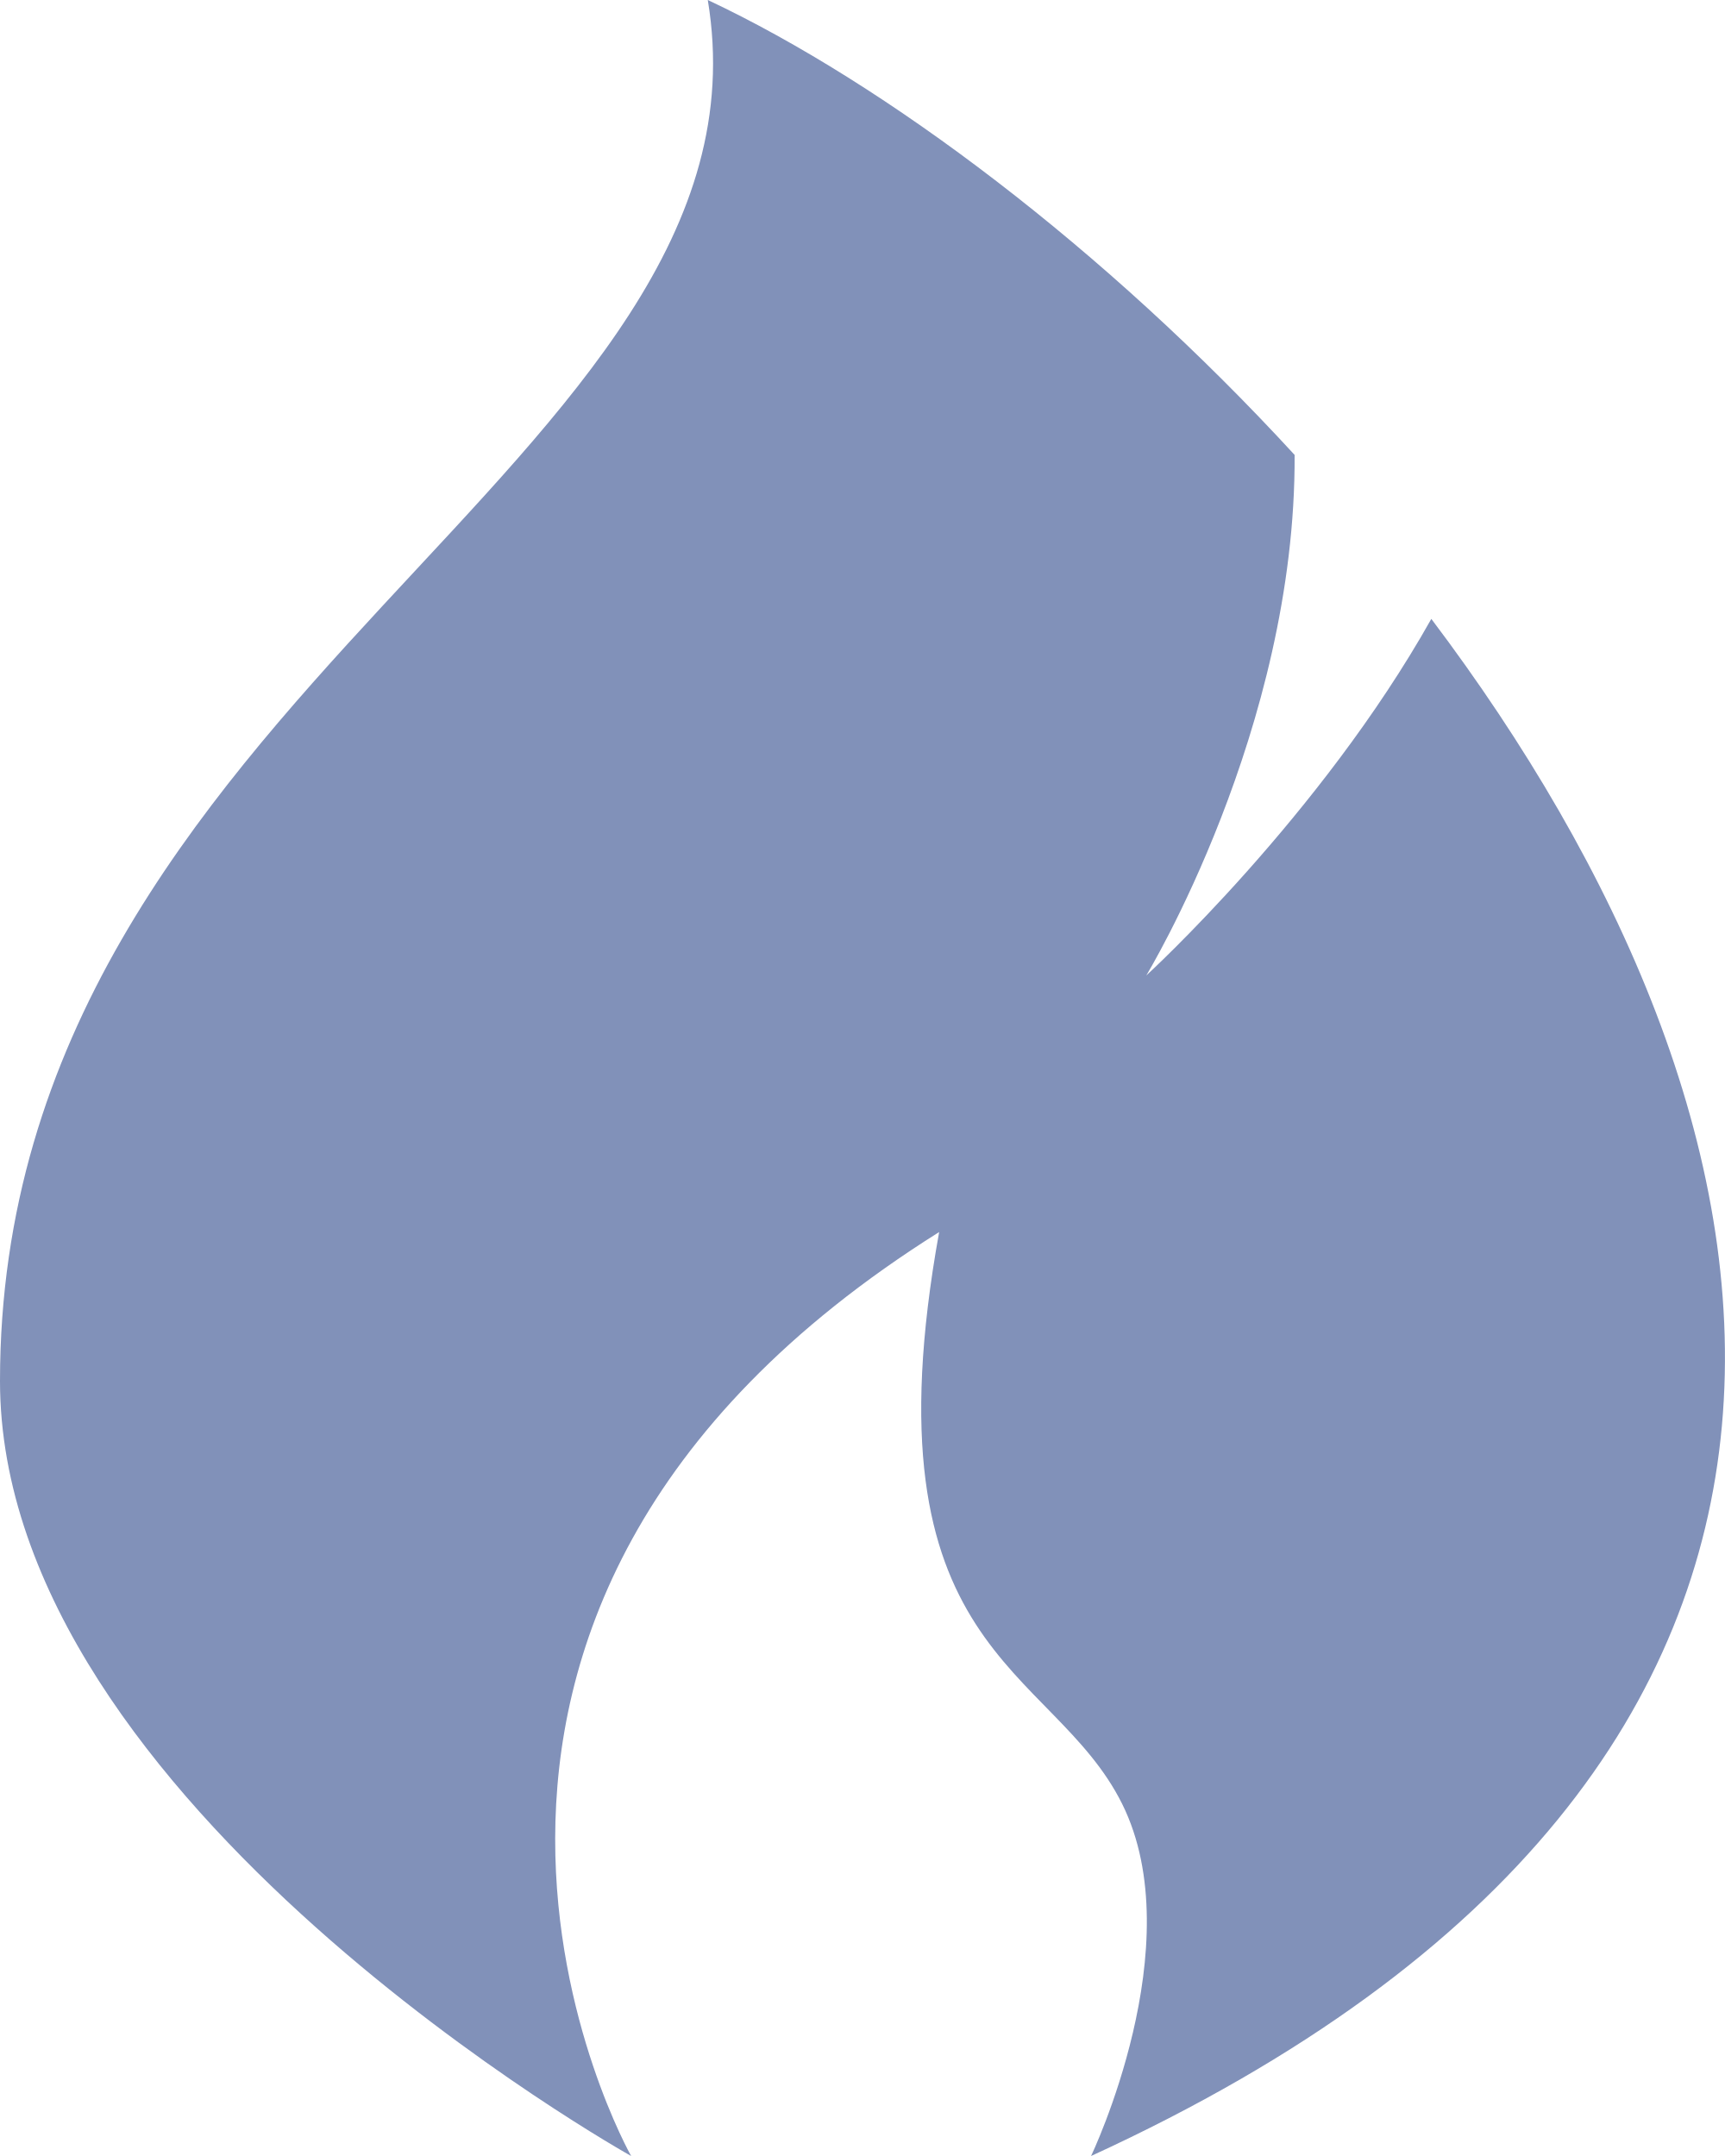
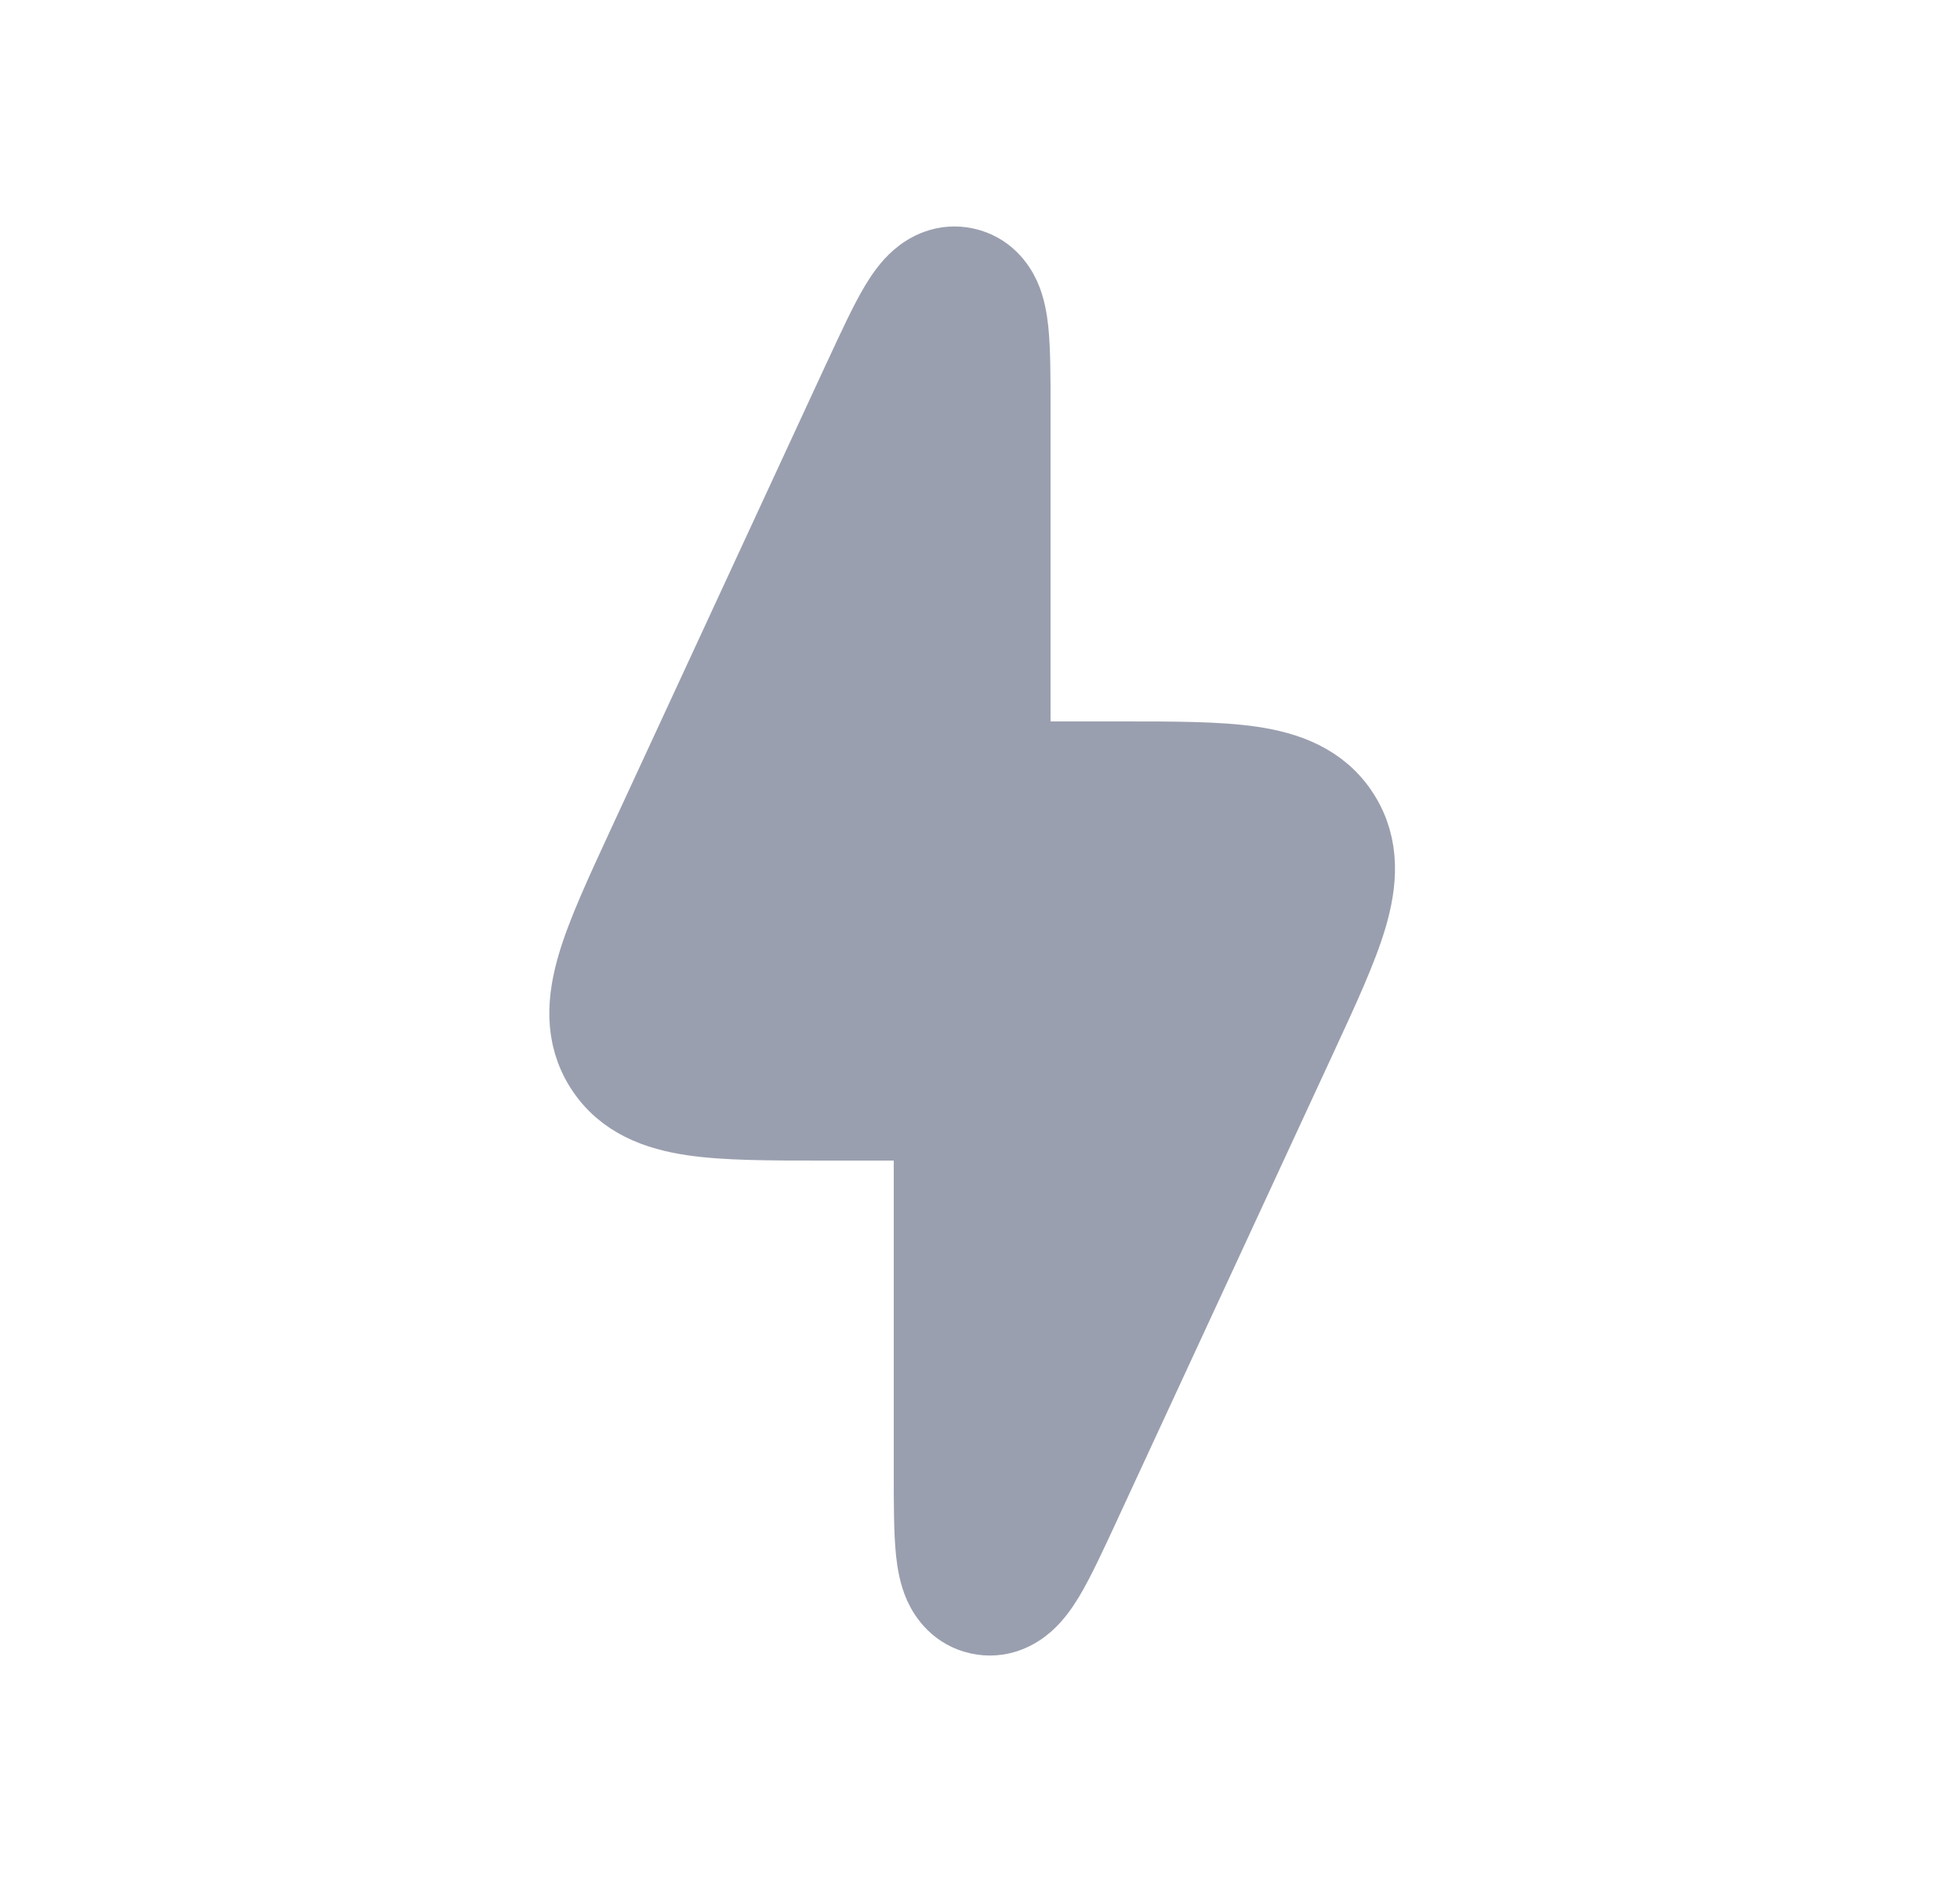
- <svg xmlns="http://www.w3.org/2000/svg" width="16" height="20" viewBox="0 0 16 20" fill="none">
-   <path d="M13.276 5.741C12.248 7.571 10.632 9.049 10.632 9.049C10.632 9.049 12.021 6.764 12.008 4.22C10.249 2.305 8.214 0.776 6.565 0C7.276 4.286 0 6.429 0 12.811C0 16.733 5.854 20 5.854 20C5.854 20 3.023 15 8.711 11.429C8 15.357 9.757 15.426 10.408 16.733C11.058 18.04 10.12 20 10.12 20C18.051 16.36 16.74 10.332 13.276 5.741Z" fill="#8191B9" />
+ <svg xmlns="http://www.w3.org/2000/svg" width="25" height="24" viewBox="0 0 25 24" fill="none">
+   <path d="M10.53 14.3H11.9V18.73L11.9 18.762C11.9 19.18 11.9 19.536 11.927 19.791C11.941 19.919 11.966 20.07 12.026 20.205C12.092 20.351 12.23 20.54 12.489 20.597C12.747 20.654 12.953 20.54 13.073 20.435C13.185 20.338 13.27 20.212 13.337 20.101C13.469 19.881 13.618 19.558 13.794 19.179L13.807 19.15L16.539 13.25L16.556 13.213C16.837 12.606 17.072 12.099 17.194 11.686C17.32 11.256 17.363 10.805 17.099 10.392C16.836 9.98 16.408 9.829 15.965 9.763C15.539 9.7 14.98 9.7 14.311 9.7L14.27 9.7H12.9V5.27L12.9 5.238C12.9 4.82 12.9 4.464 12.873 4.209C12.859 4.081 12.834 3.93 12.774 3.795C12.708 3.649 12.57 3.46 12.311 3.403C12.053 3.346 11.847 3.46 11.727 3.565C11.615 3.662 11.53 3.788 11.463 3.899C11.331 4.119 11.182 4.442 11.006 4.821L10.992 4.85L8.261 10.75L8.244 10.787C7.963 11.394 7.728 11.901 7.606 12.314C7.48 12.744 7.437 13.195 7.701 13.608C7.964 14.02 8.392 14.171 8.835 14.237C9.261 14.3 9.82 14.3 10.489 14.3L10.53 14.3Z" fill="#9A9FAF" stroke="#9A9FAF" />
</svg>
